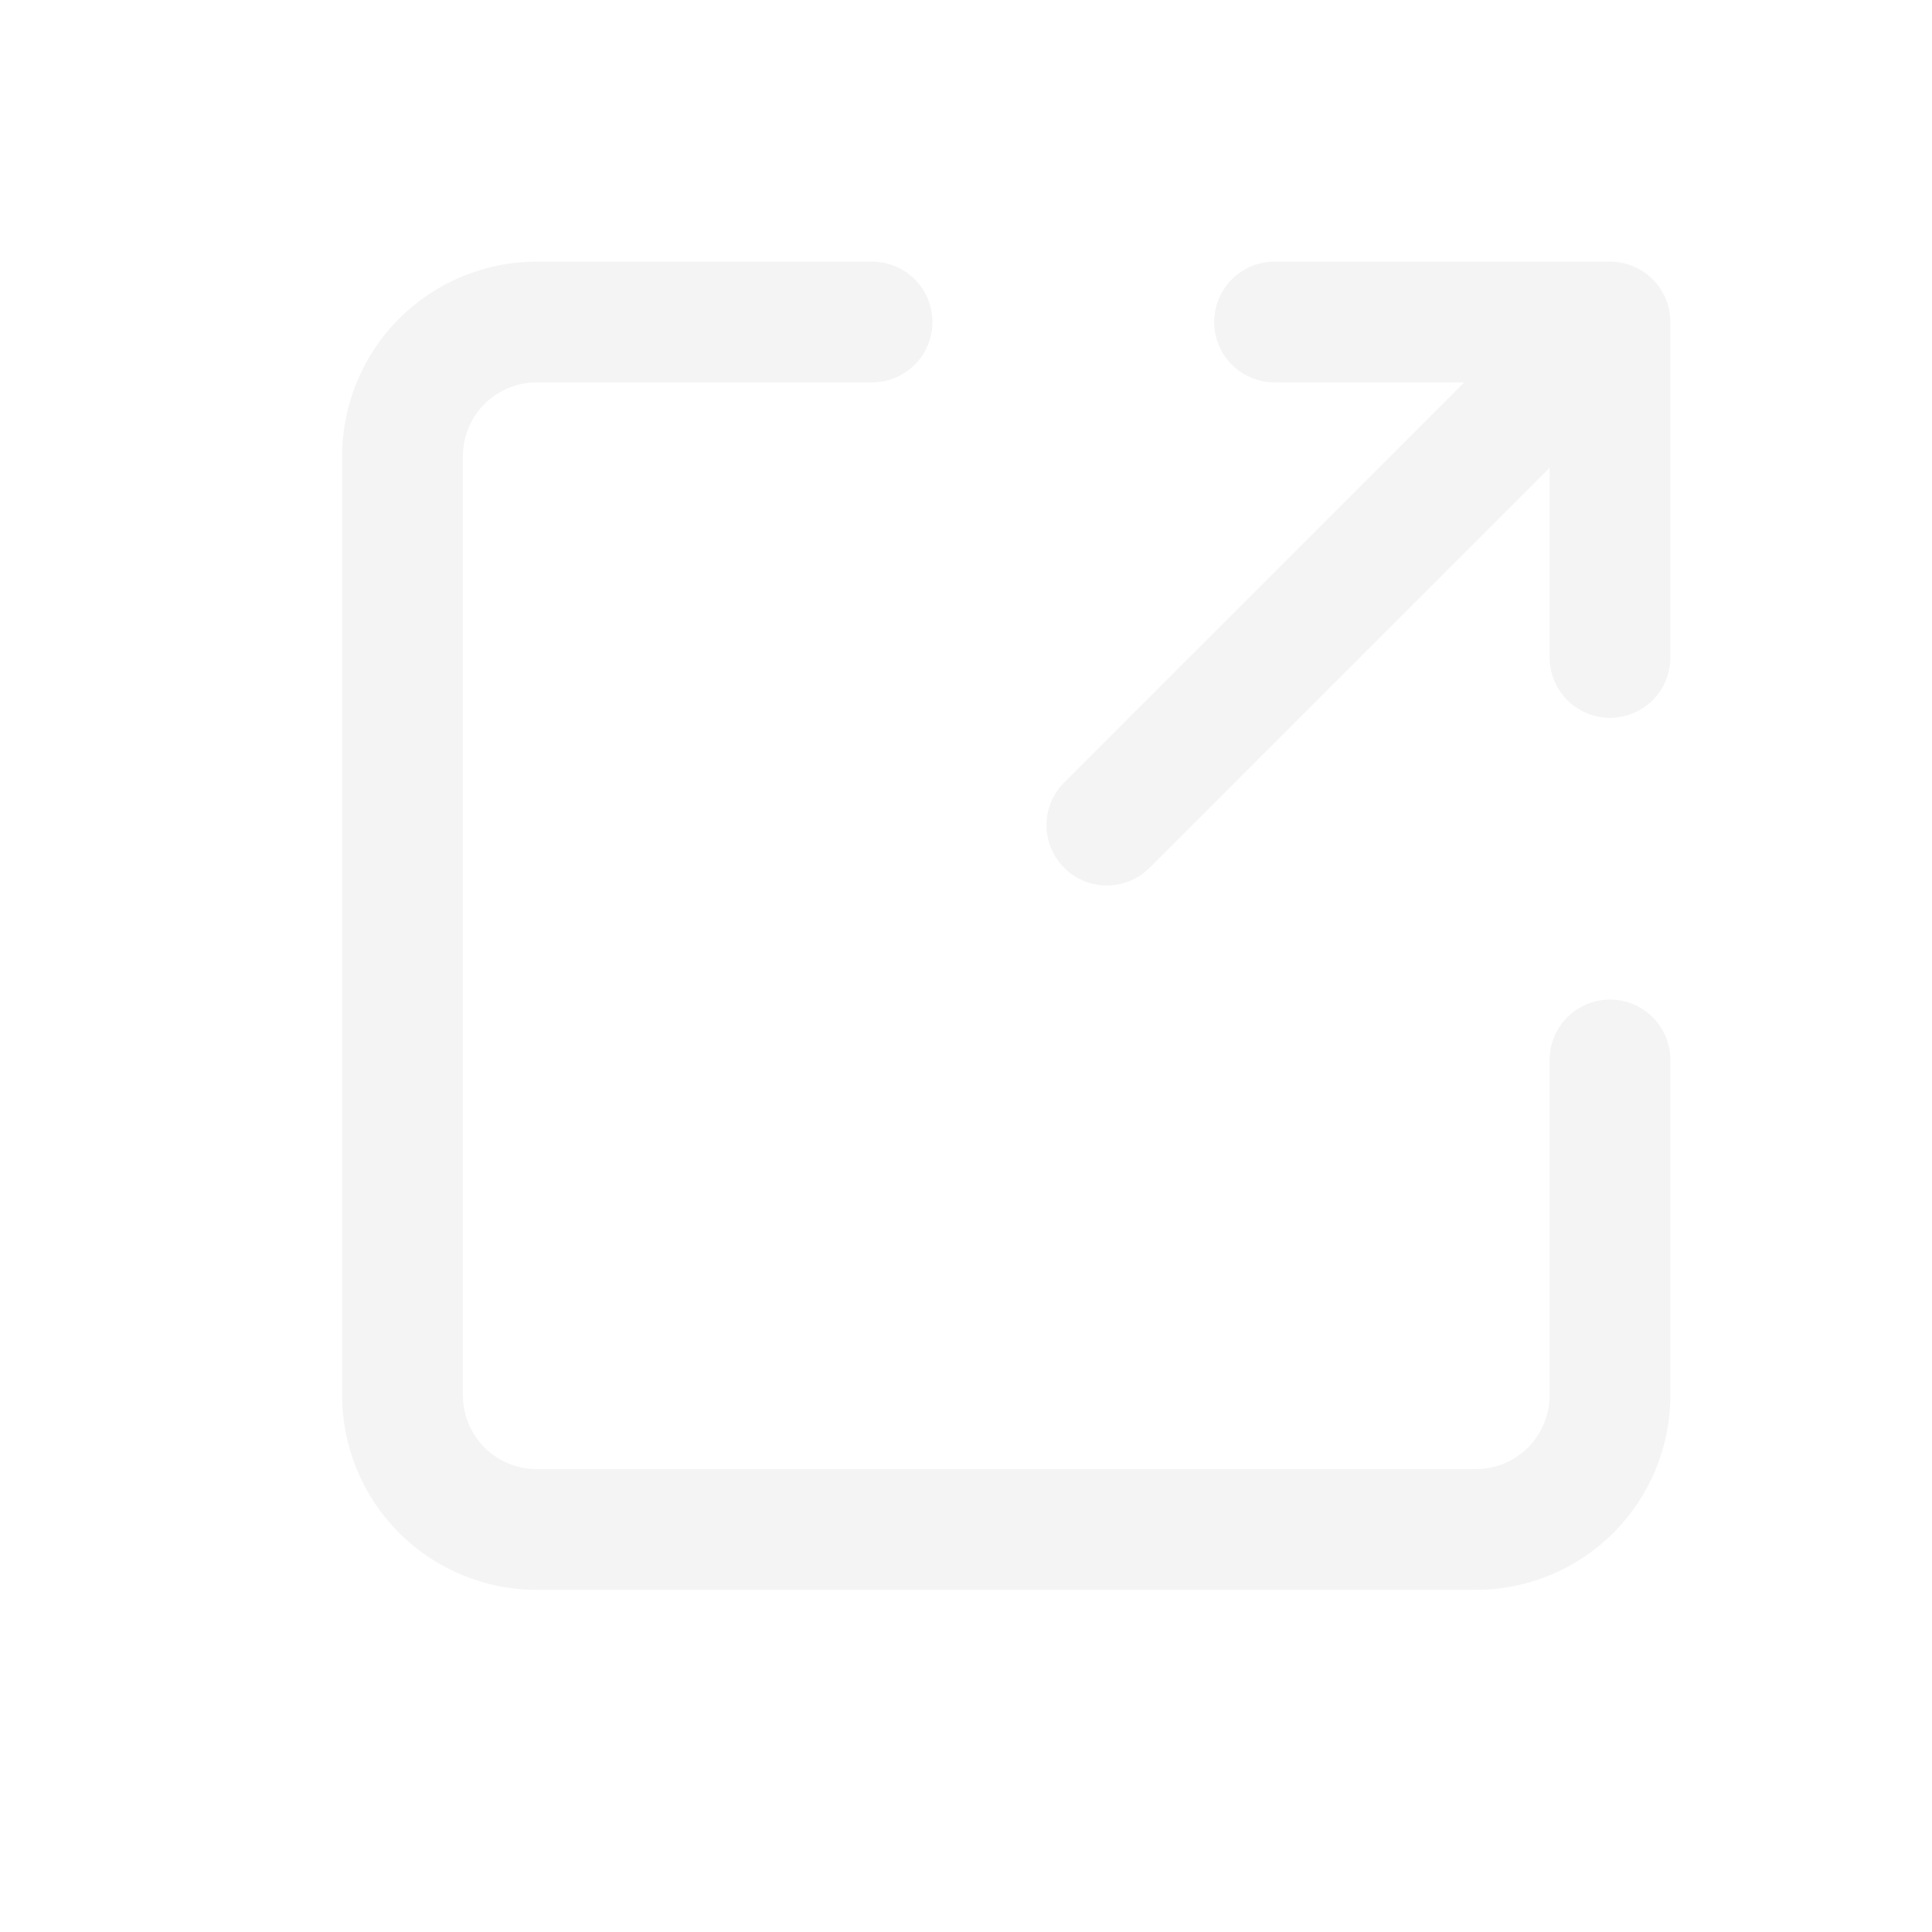
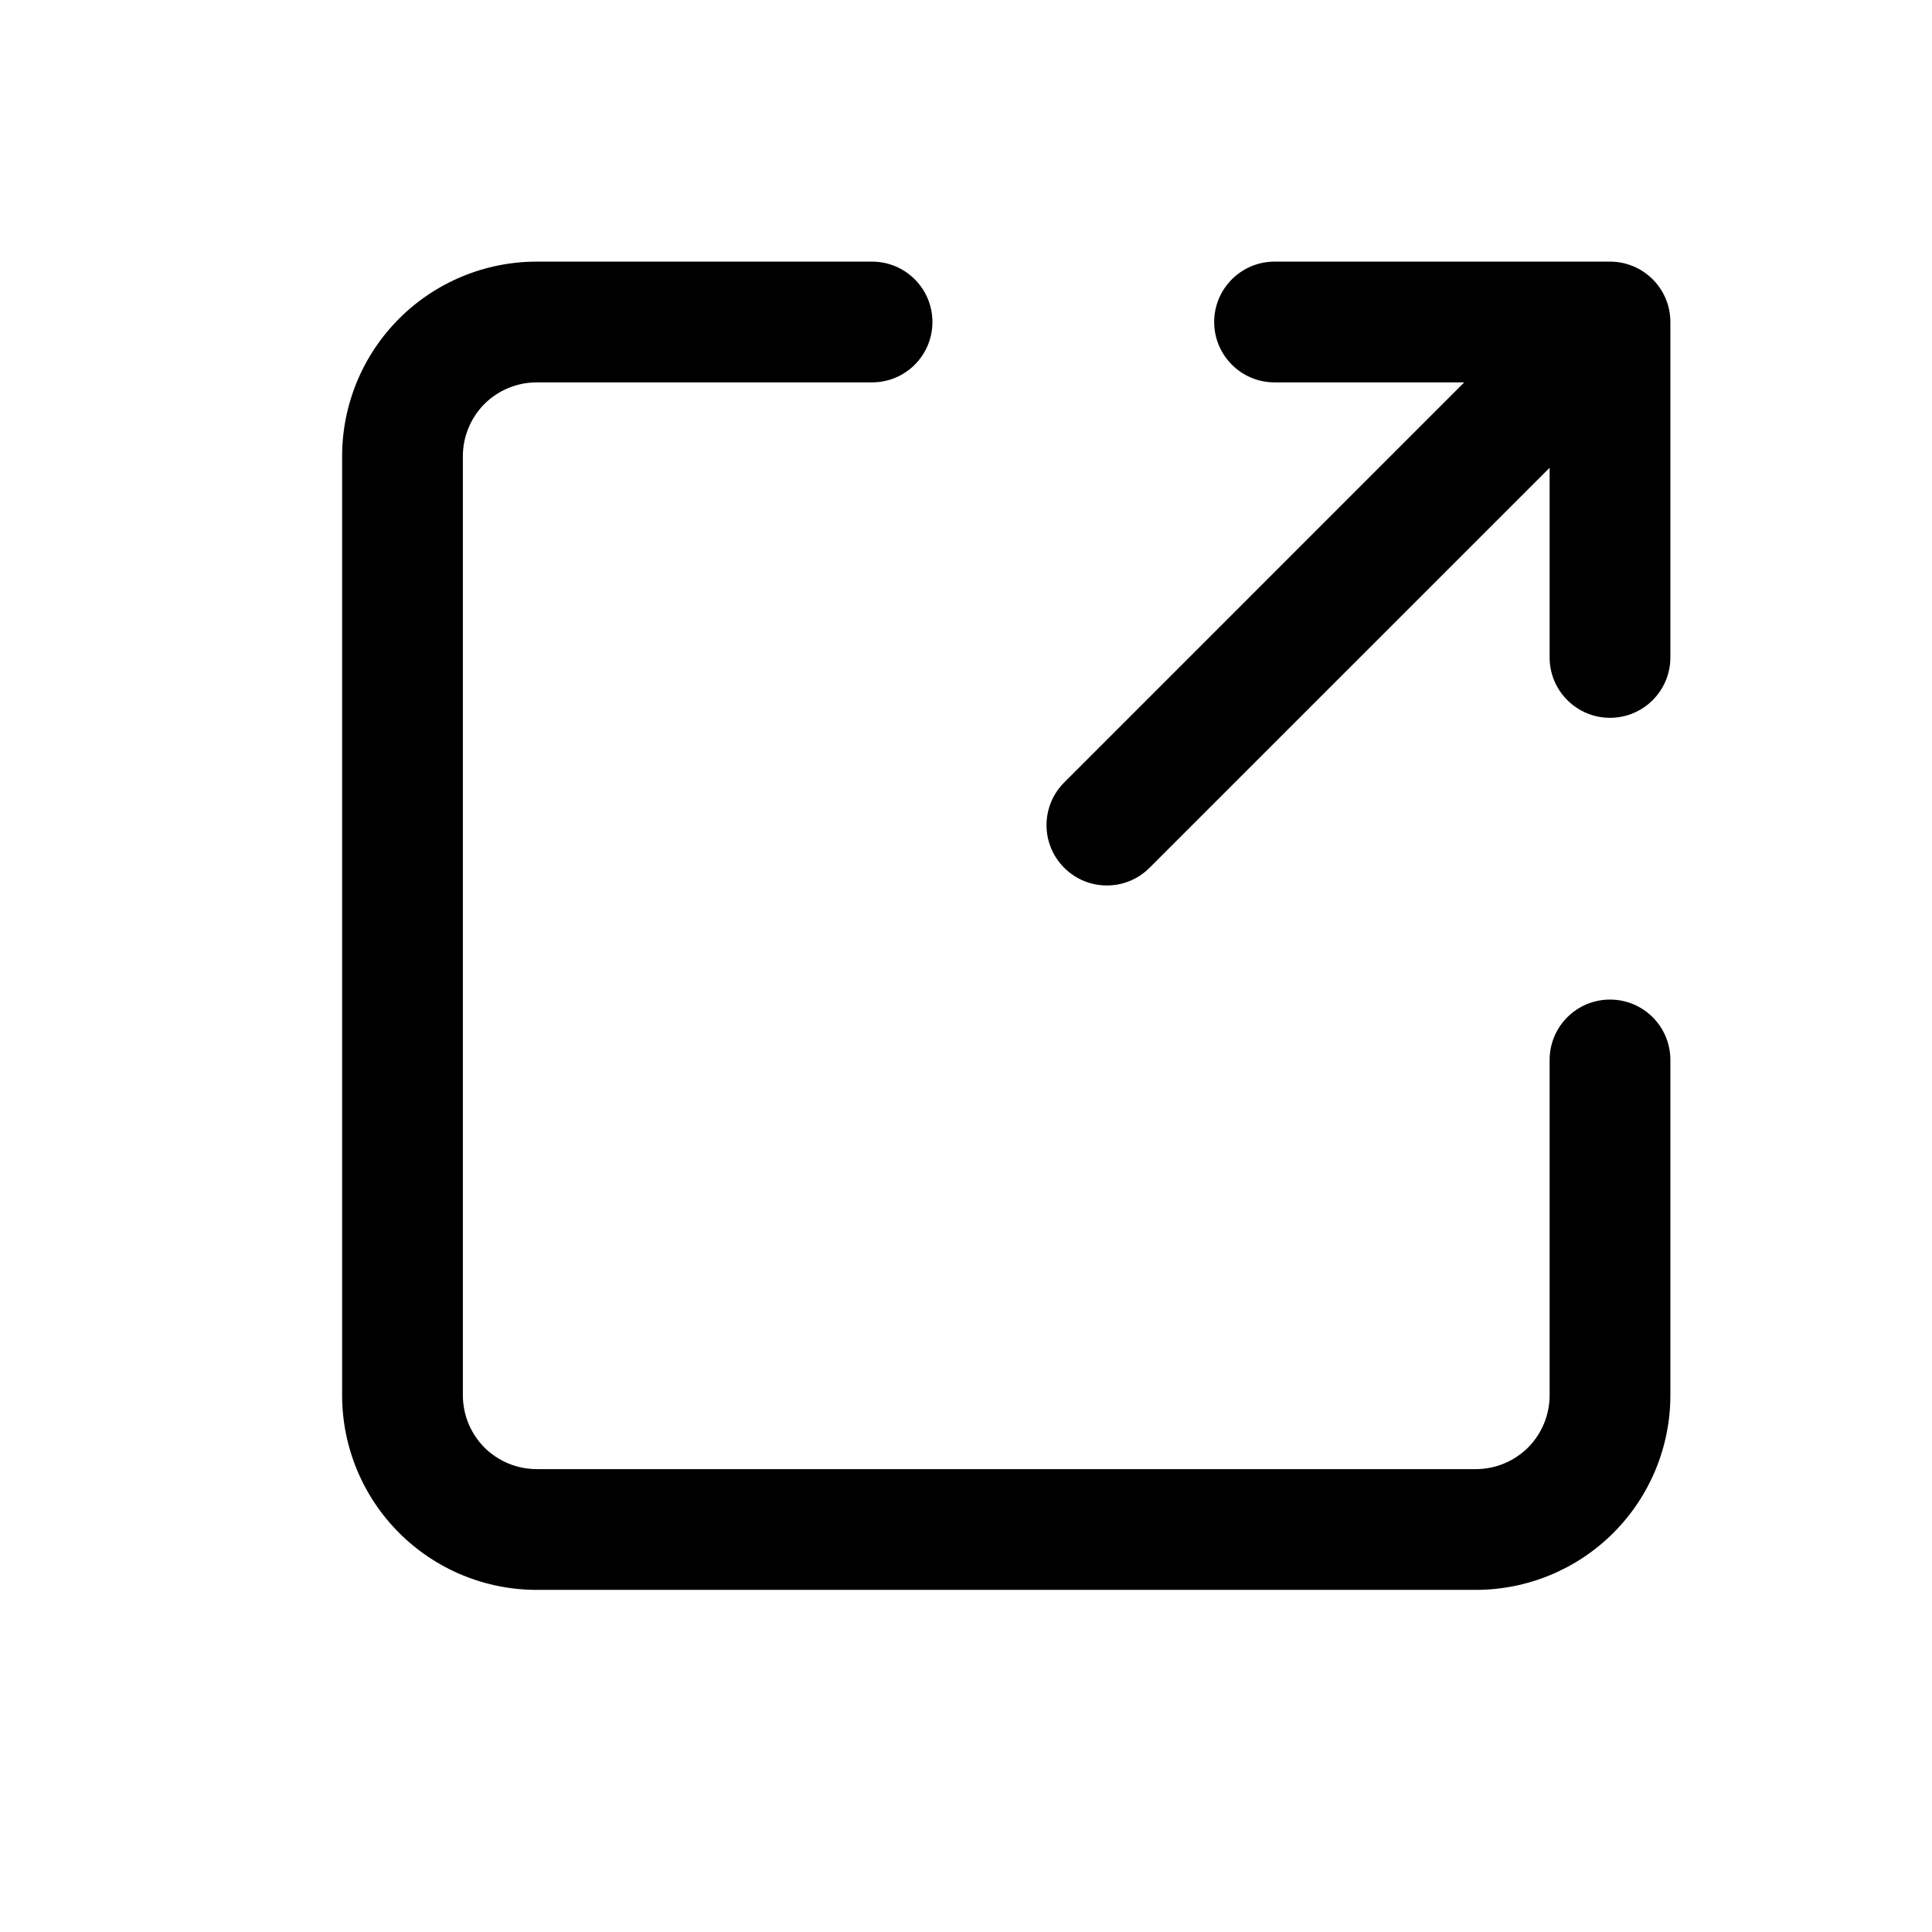
- <svg xmlns="http://www.w3.org/2000/svg" width="24" height="24" viewBox="0 0 24 24" fill="none">
-   <path d="M13.75 10.25L20 4M20 4H15.833M20 4V8.167M20 13.167V17.333C20 17.775 19.824 18.199 19.512 18.512C19.199 18.824 18.775 19 18.333 19H6.667C6.225 19 5.801 18.824 5.488 18.512C5.176 18.199 5 17.775 5 17.333V5.667C5 5.225 5.176 4.801 5.488 4.488C5.801 4.176 6.225 4 6.667 4H10.833" stroke="#F4F4F4" stroke-width="1.5" stroke-linecap="round" stroke-linejoin="round" />
+ <svg xmlns="http://www.w3.org/2000/svg" viewBox="0 0 24 24">
+   <path fill-rule="evenodd" clip-rule="evenodd" d="M6.667 4.75C6.424 4.75 6.19 4.847 6.018 5.018C5.847 5.19 5.75 5.424 5.75 5.667V17.333C5.75 17.576 5.847 17.81 6.018 17.982C6.19 18.153 6.424 18.25 6.667 18.25H18.333C18.576 18.25 18.81 18.153 18.982 17.982C19.153 17.81 19.25 17.576 19.25 17.333V13.167C19.25 12.752 19.586 12.417 20 12.417C20.414 12.417 20.75 12.752 20.75 13.167V17.333C20.75 17.974 20.495 18.589 20.042 19.042C19.589 19.495 18.974 19.75 18.333 19.75H6.667C6.026 19.75 5.411 19.495 4.958 19.042C4.505 18.589 4.25 17.974 4.25 17.333V5.667C4.25 5.026 4.505 4.411 4.958 3.958C5.411 3.505 6.026 3.25 6.667 3.25H10.833C11.248 3.25 11.583 3.586 11.583 4C11.583 4.414 11.248 4.75 10.833 4.75H6.667ZM15.083 4C15.083 3.586 15.419 3.25 15.833 3.25H20C20.414 3.25 20.75 3.586 20.75 4V8.167C20.75 8.581 20.414 8.917 20 8.917C19.586 8.917 19.25 8.581 19.25 8.167V5.811L14.28 10.78C13.987 11.073 13.513 11.073 13.22 10.78C12.927 10.487 12.927 10.013 13.22 9.72L18.189 4.75H15.833C15.419 4.75 15.083 4.414 15.083 4Z" />
</svg>
